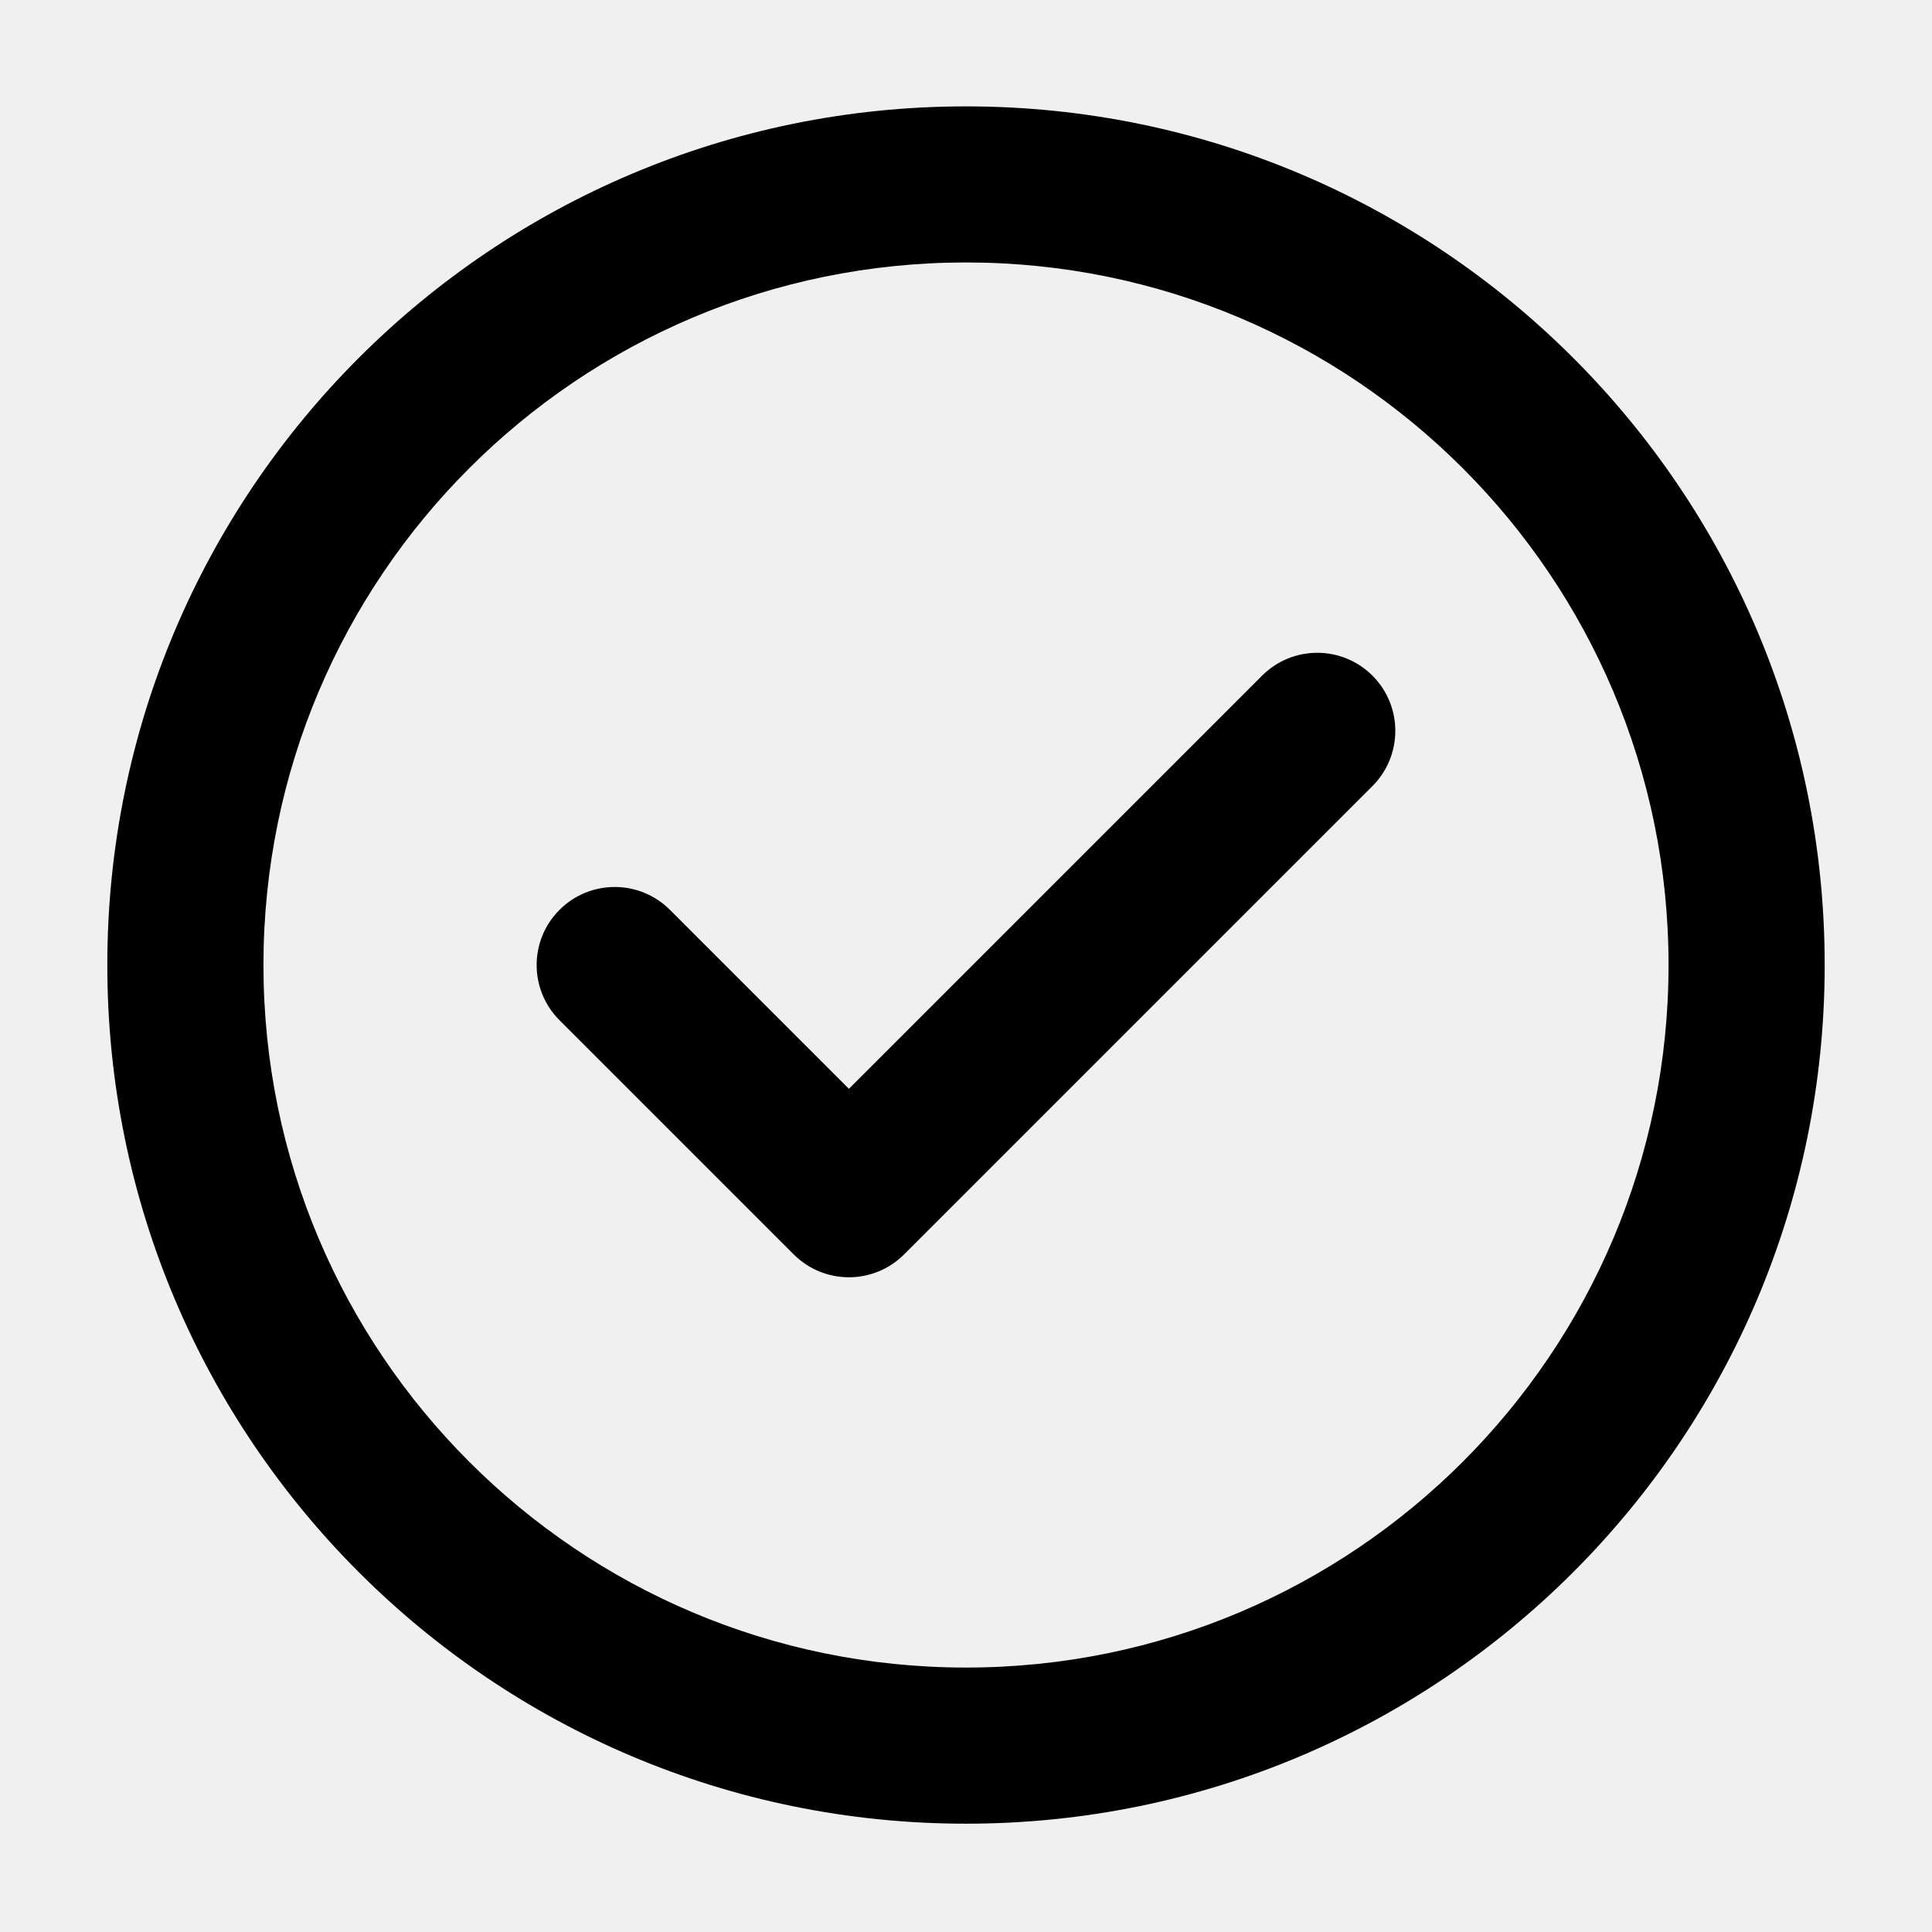
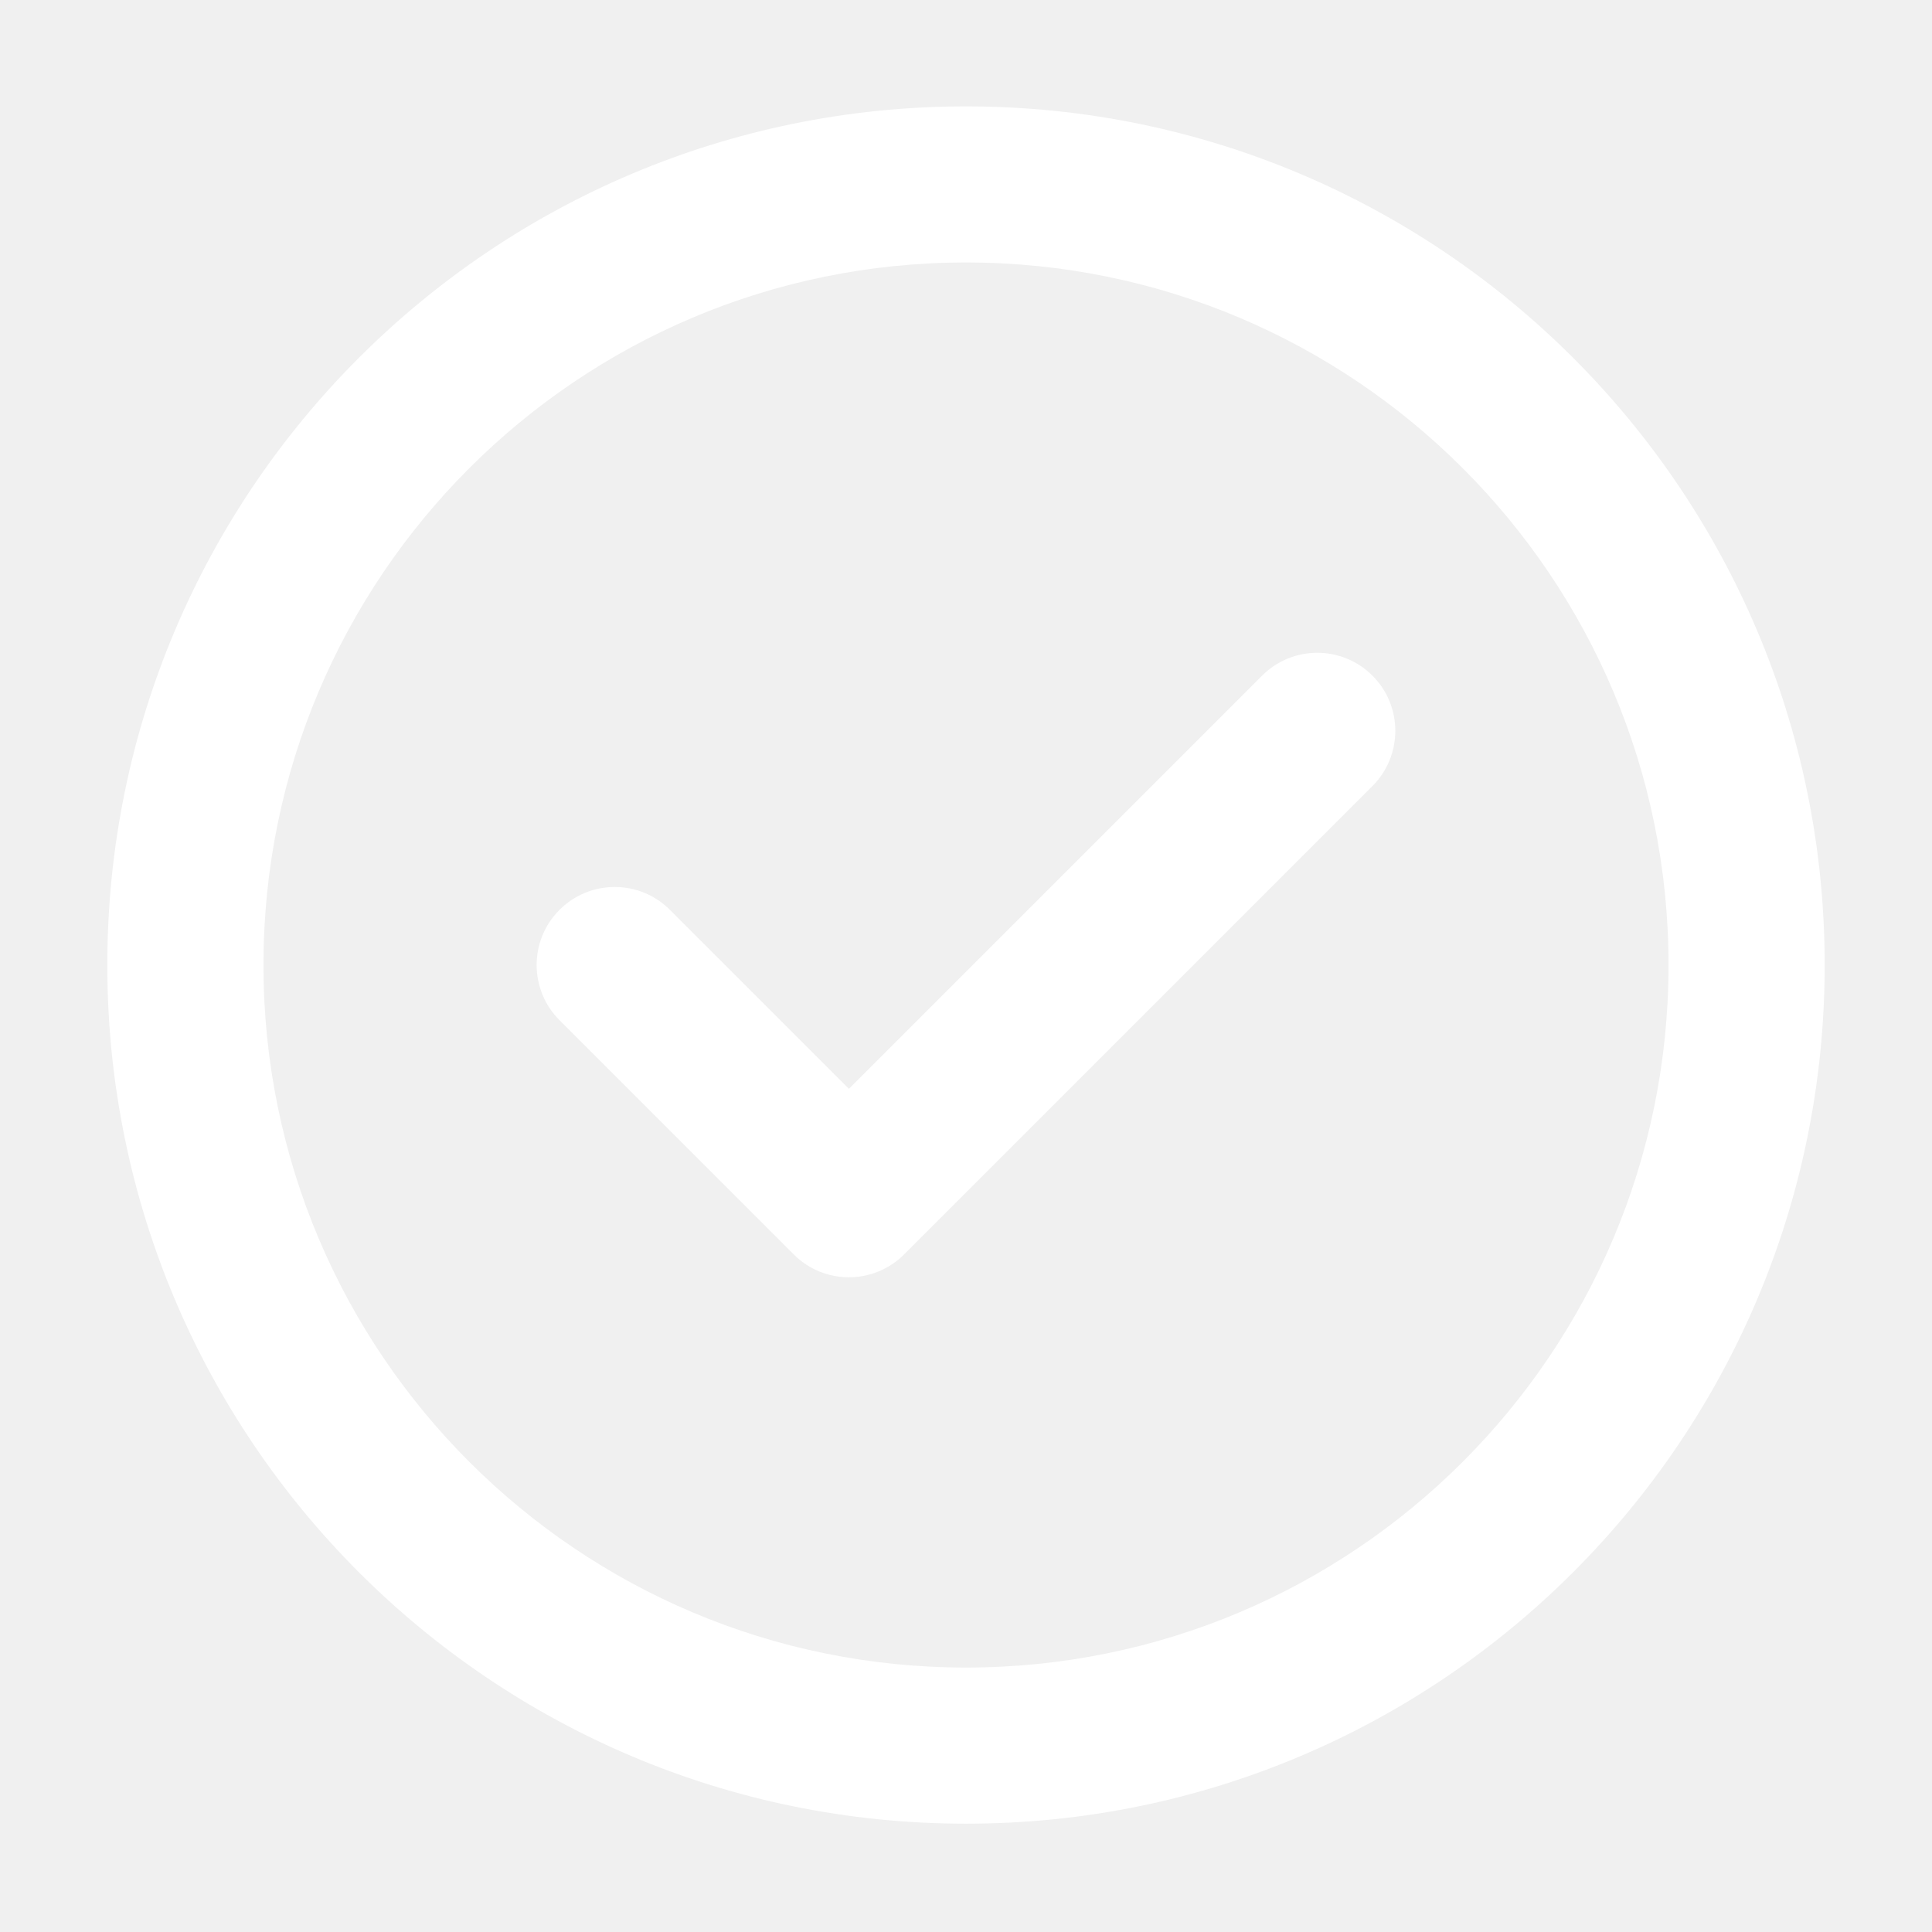
- <svg xmlns="http://www.w3.org/2000/svg" viewBox="0 0 33 33" fill="black">
+ <svg xmlns="http://www.w3.org/2000/svg" viewBox="0 0 33 33" fill="white">
  <path fill-rule="evenodd" clip-rule="evenodd" d="M16.5 4.483C9.873 4.483 4.5 9.856 4.5 16.483C4.5 23.111 9.873 28.483 16.5 28.483C23.127 28.483 28.5 23.111 28.5 16.483C28.5 9.856 23.127 4.483 16.5 4.483ZM1.833 16.483C1.833 8.383 8.4 1.817 16.5 1.817C24.6 1.817 31.167 8.383 31.167 16.483C31.167 24.584 24.6 31.15 16.5 31.15C8.4 31.15 1.833 24.584 1.833 16.483ZM23.443 11.541C23.963 12.061 23.963 12.905 23.443 13.426L15.443 21.426C14.922 21.947 14.078 21.947 13.557 21.426L9.557 17.426C9.036 16.905 9.036 16.061 9.557 15.541C10.078 15.02 10.922 15.02 11.443 15.541L14.5 18.598L21.557 11.541C22.078 11.02 22.922 11.02 23.443 11.541Z" />
</svg>
